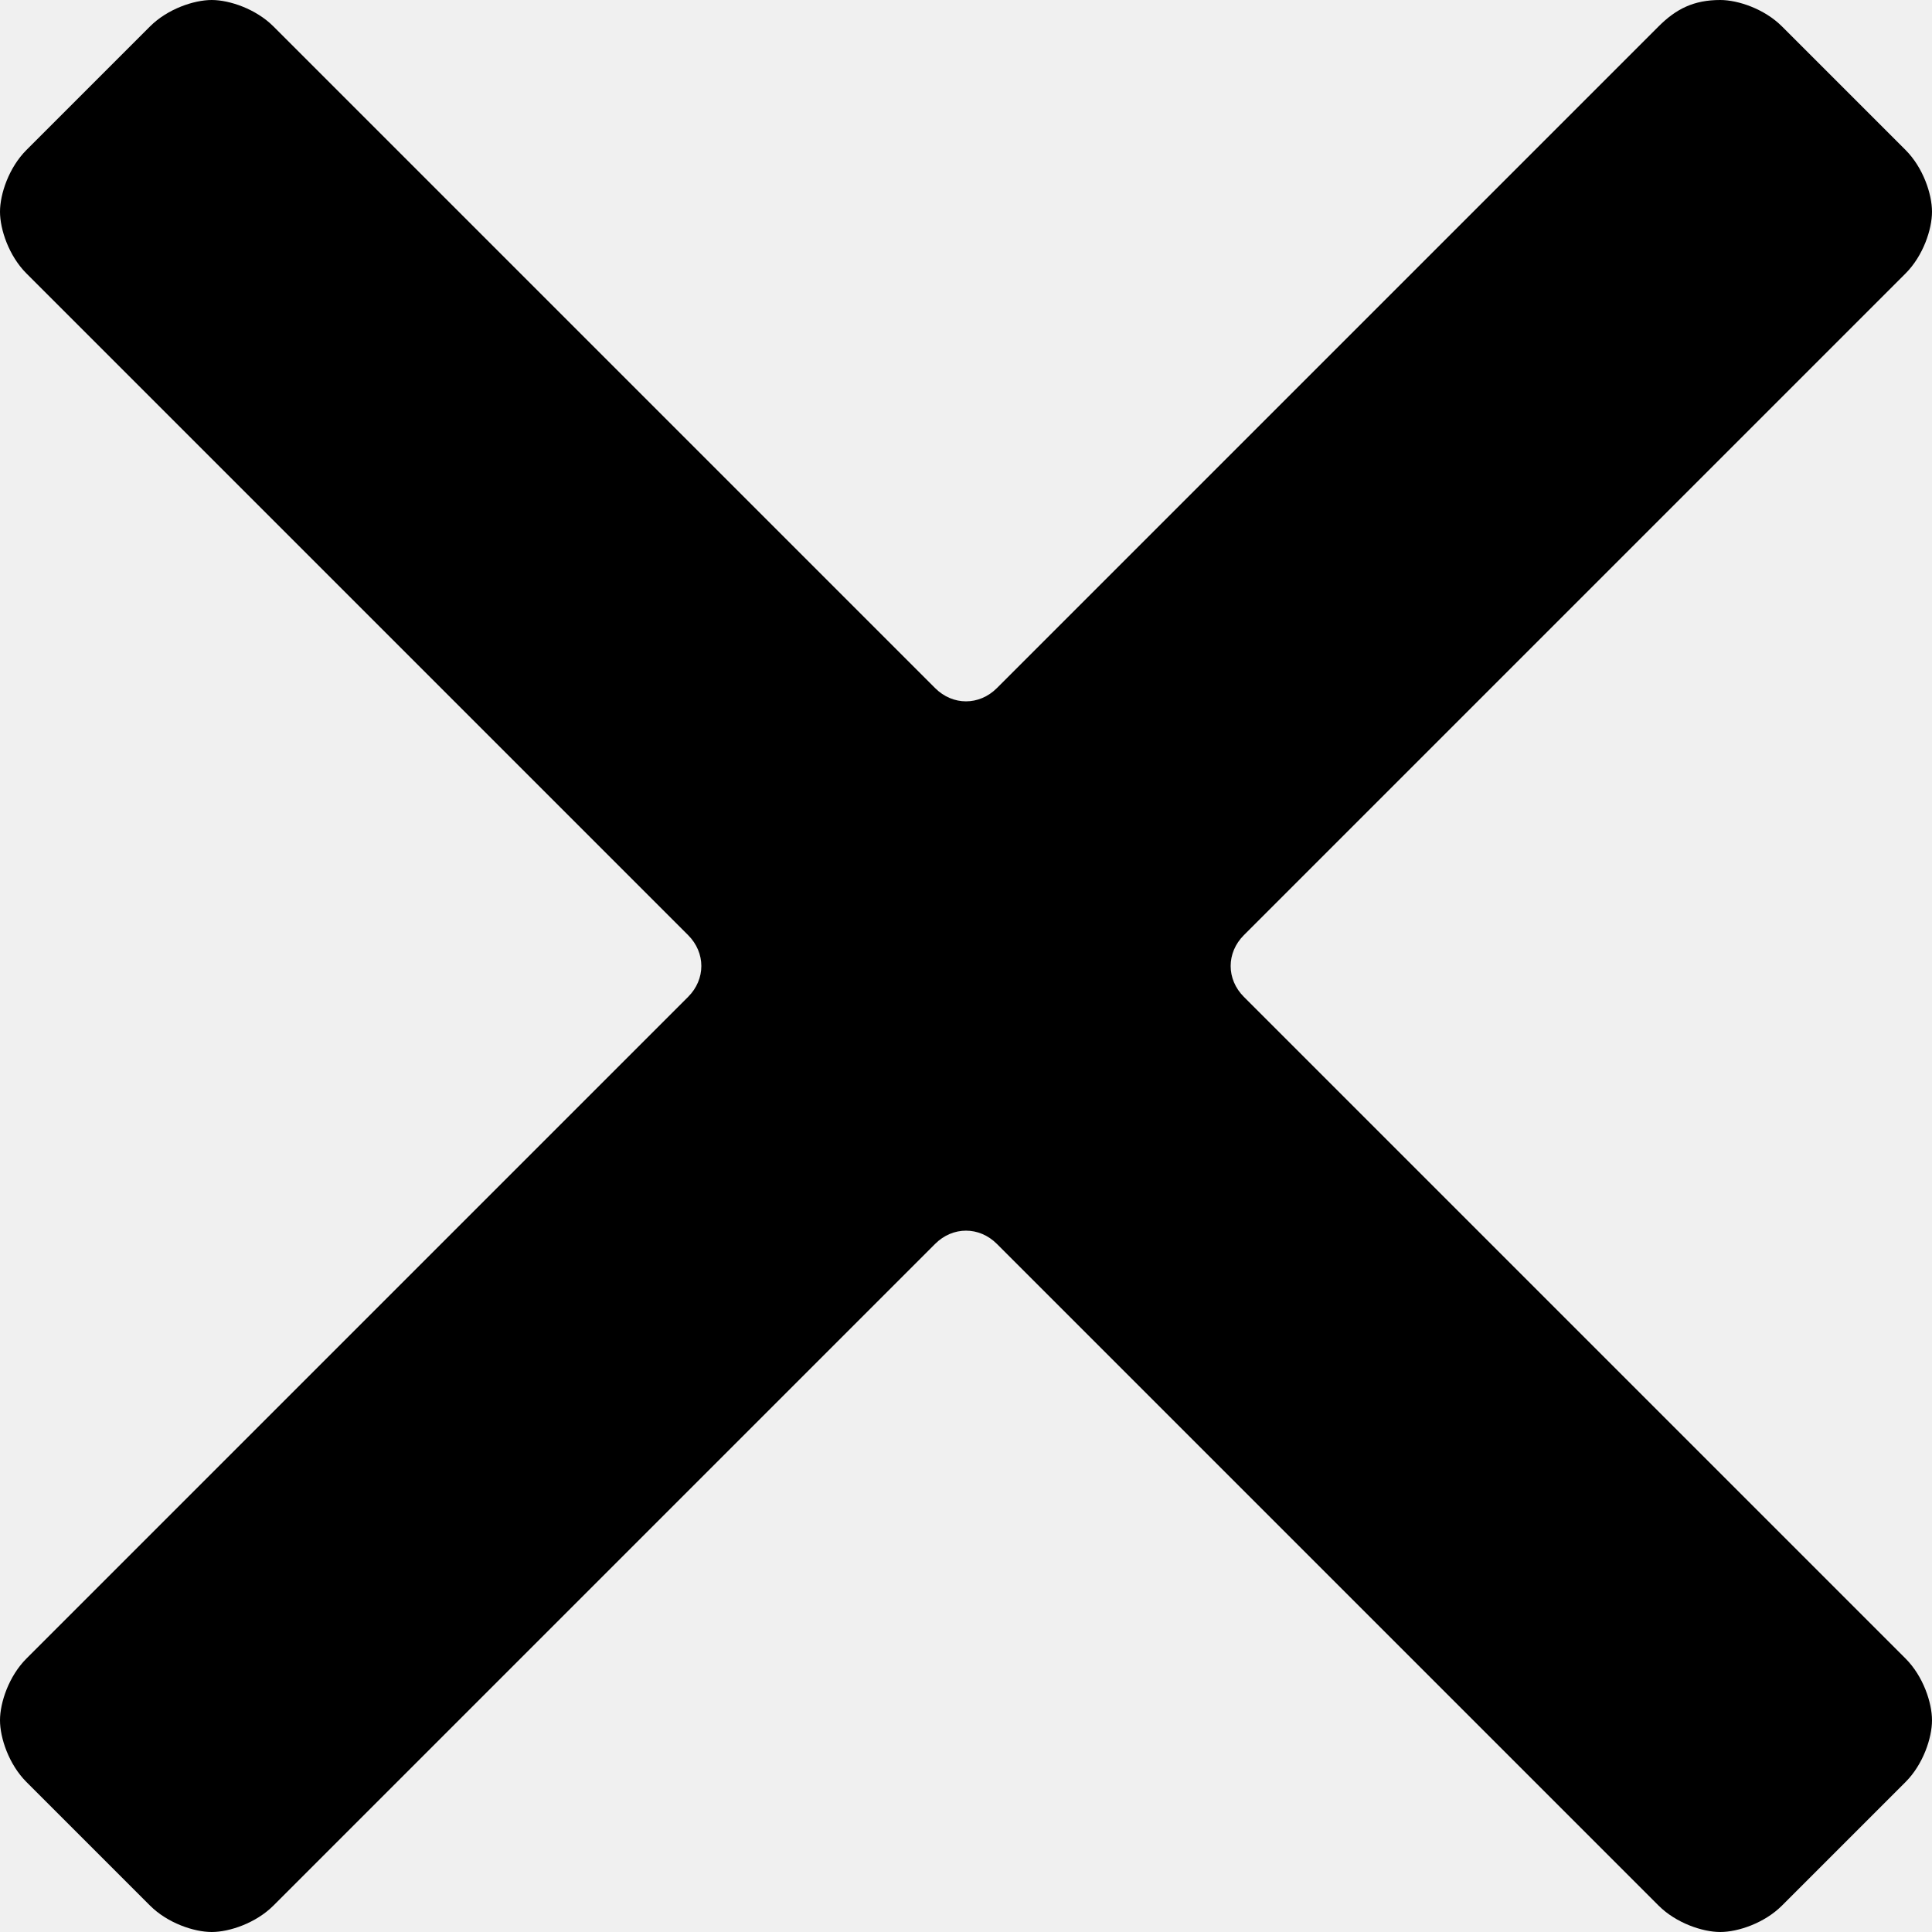
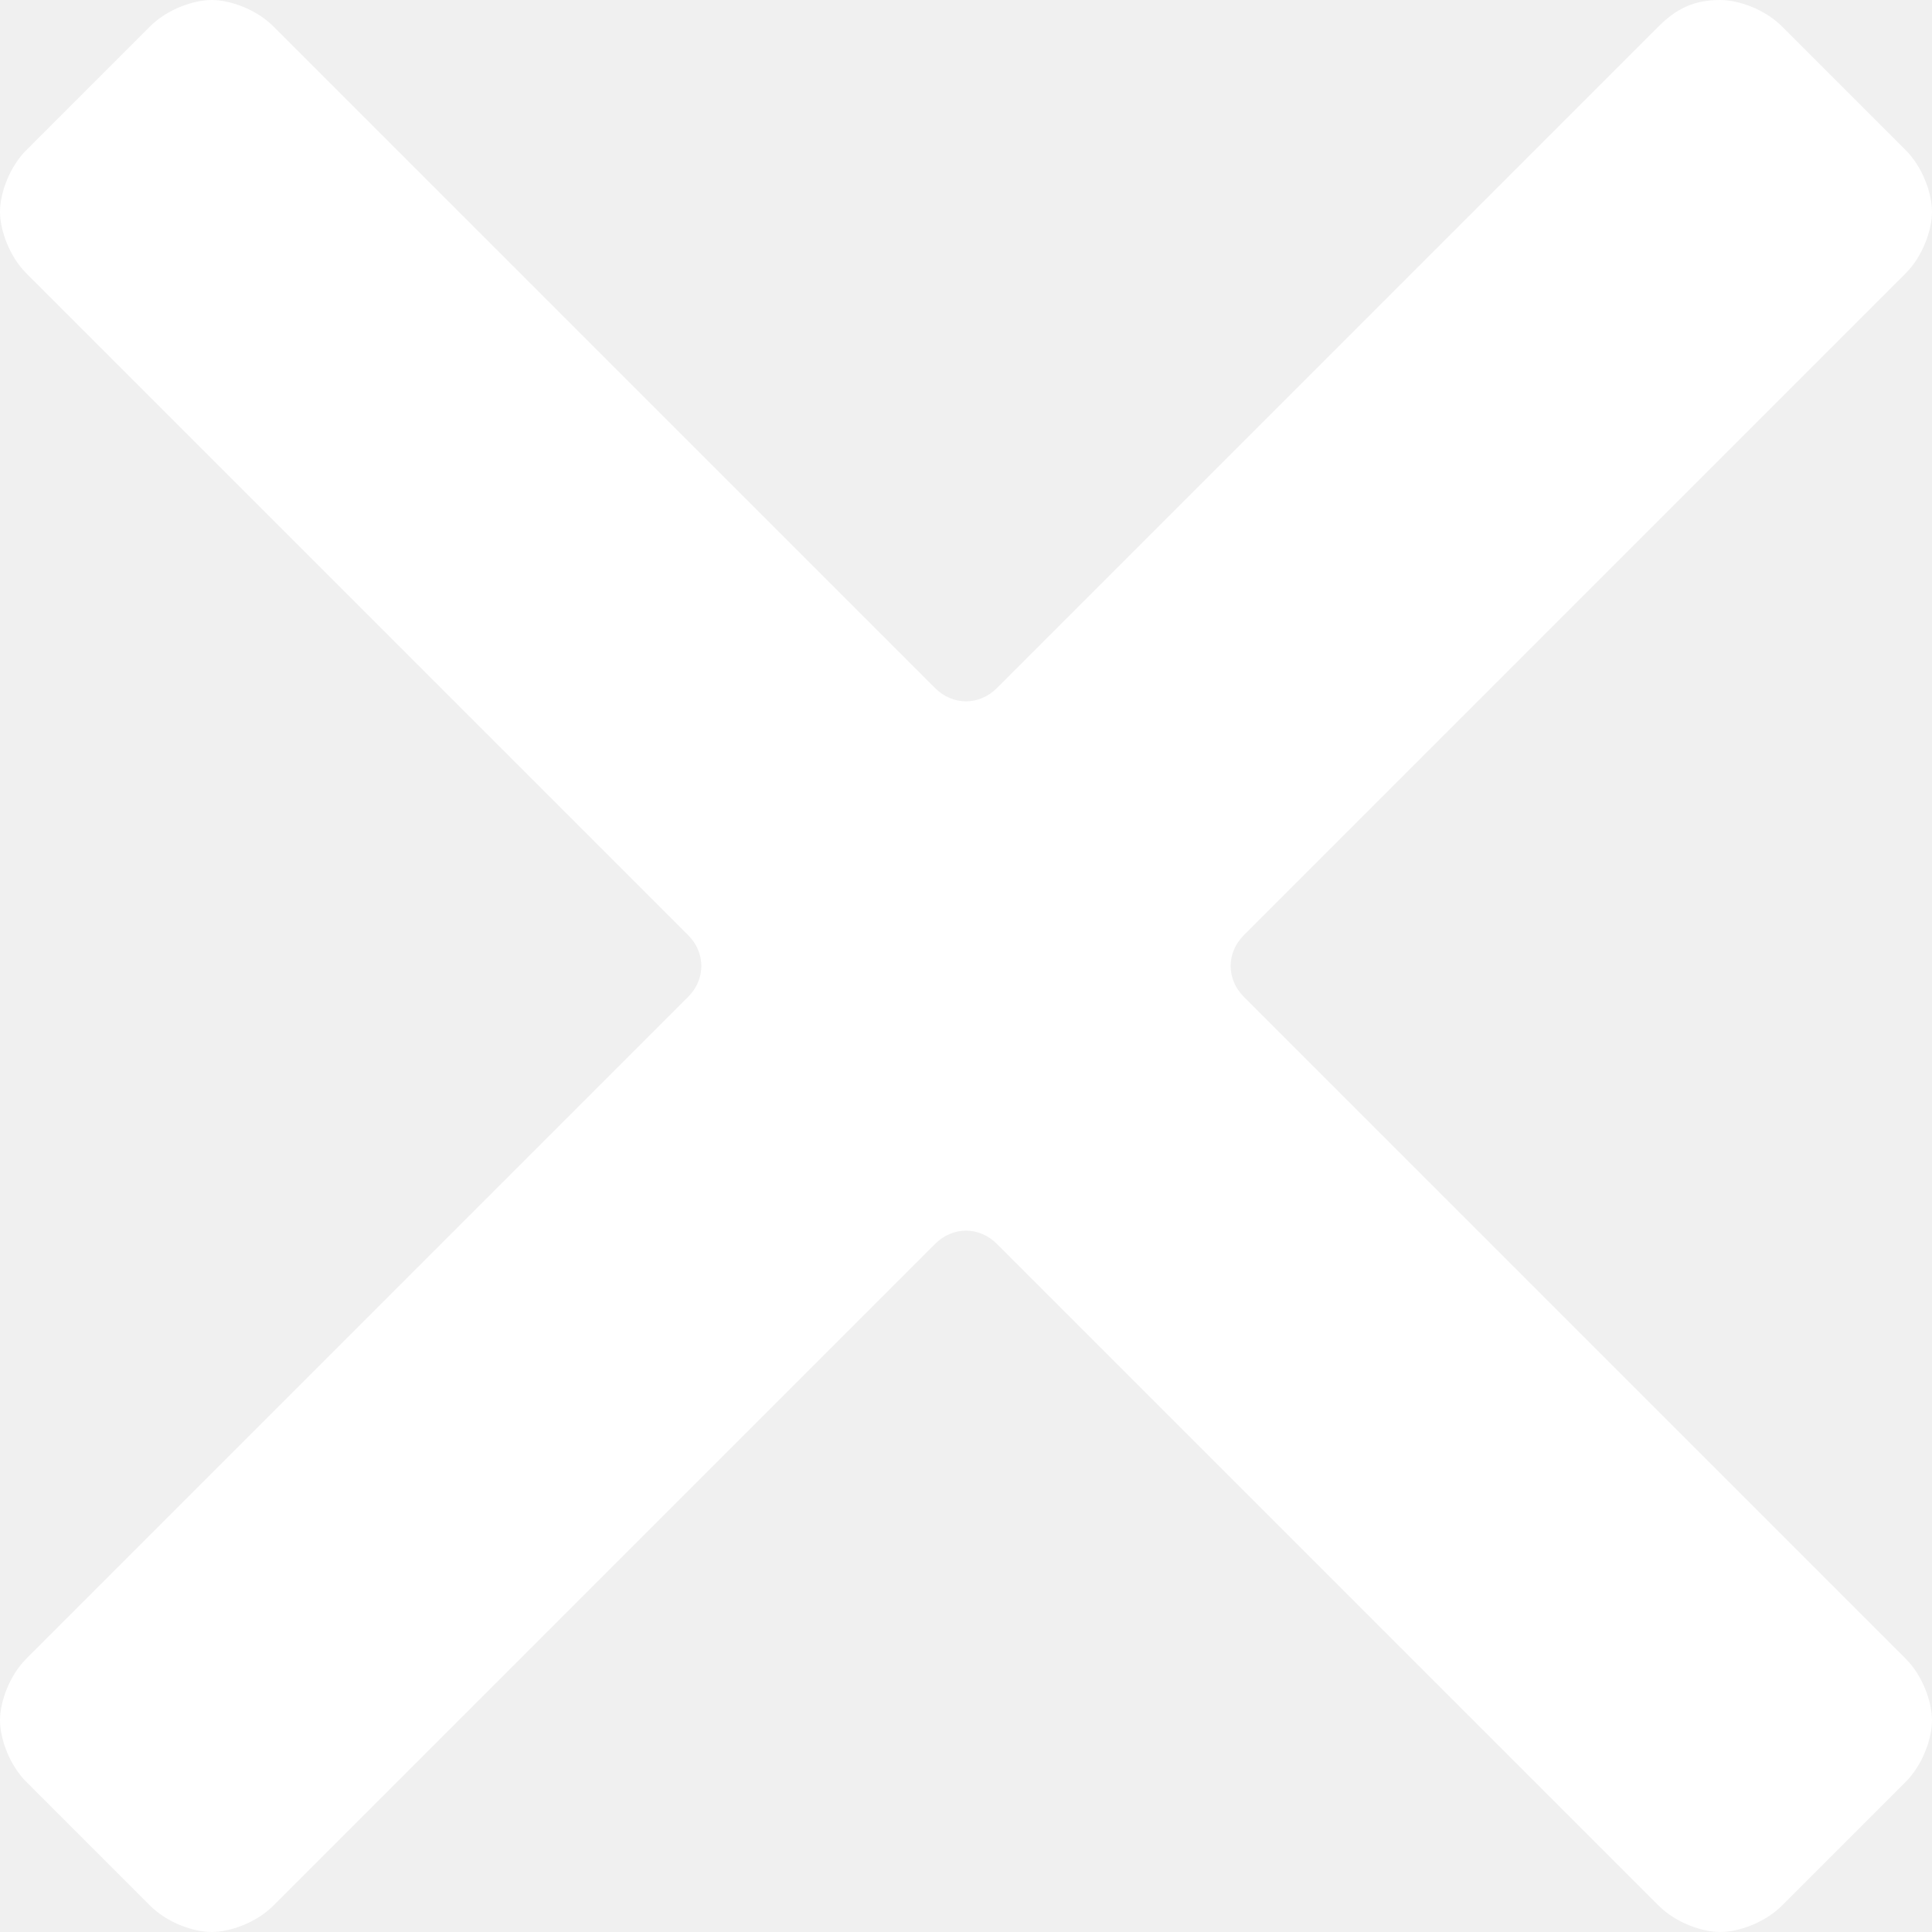
- <svg xmlns="http://www.w3.org/2000/svg" version="1.1" viewBox="0 0 21.9 21.9" enable-background="new 0 0 21.9 21.9">
-   <path d="M14.1,11.3c-0.2-0.2-0.2-0.5,0-0.7l7.5-7.5c0.2-0.2,0.3-0.5,0.3-0.7s-0.1-0.5-0.3-0.7l-1.4-1.4C20,0.1,19.7,0,19.5,0  c-0.3,0-0.5,0.1-0.7,0.3l-7.5,7.5c-0.2,0.2-0.5,0.2-0.7,0L3.1,0.3C2.9,0.1,2.6,0,2.4,0S1.9,0.1,1.7,0.3L0.3,1.7C0.1,1.9,0,2.2,0,2.4  s0.1,0.5,0.3,0.7l7.5,7.5c0.2,0.2,0.2,0.5,0,0.7l-7.5,7.5C0.1,19,0,19.3,0,19.5s0.1,0.5,0.3,0.7l1.4,1.4c0.2,0.2,0.5,0.3,0.7,0.3  s0.5-0.1,0.7-0.3l7.5-7.5c0.2-0.2,0.5-0.2,0.7,0l7.5,7.5c0.2,0.2,0.5,0.3,0.7,0.3s0.5-0.1,0.7-0.3l1.4-1.4c0.2-0.2,0.3-0.5,0.3-0.7  s-0.1-0.5-0.3-0.7L14.1,11.3z" />
+ <svg xmlns="http://www.w3.org/2000/svg" version="1.1" id="Слой_1" x="0px" y="0px" viewBox="0 0 21.9 21.9" style="enable-background:new 0 0 21.9 21.9;" xml:space="preserve">
+   <style type="text/css">
+ 	.st0{fill:#FFFFFF;}
+ </style>
+   <path class="st0" d="M14.1,11.3c-0.2-0.2-0.2-0.5,0-0.7l7.5-7.5c0.2-0.2,0.3-0.5,0.3-0.7s-0.1-0.5-0.3-0.7l-1.4-1.4  C20,0.1,19.7,0,19.5,0c-0.3,0-0.5,0.1-0.7,0.3l-7.5,7.5c-0.2,0.2-0.5,0.2-0.7,0L3.1,0.3C2.9,0.1,2.6,0,2.4,0S1.9,0.1,1.7,0.3  L0.3,1.7C0.1,1.9,0,2.2,0,2.4s0.1,0.5,0.3,0.7l7.5,7.5c0.2,0.2,0.2,0.5,0,0.7l-7.5,7.5C0.1,19,0,19.3,0,19.5s0.1,0.5,0.3,0.7  l1.4,1.4c0.2,0.2,0.5,0.3,0.7,0.3s0.5-0.1,0.7-0.3l7.5-7.5c0.2-0.2,0.5-0.2,0.7,0l7.5,7.5c0.2,0.2,0.5,0.3,0.7,0.3s0.5-0.1,0.7-0.3  l1.4-1.4c0.2-0.2,0.3-0.5,0.3-0.7s-0.1-0.5-0.3-0.7L14.1,11.3z" />
</svg>
